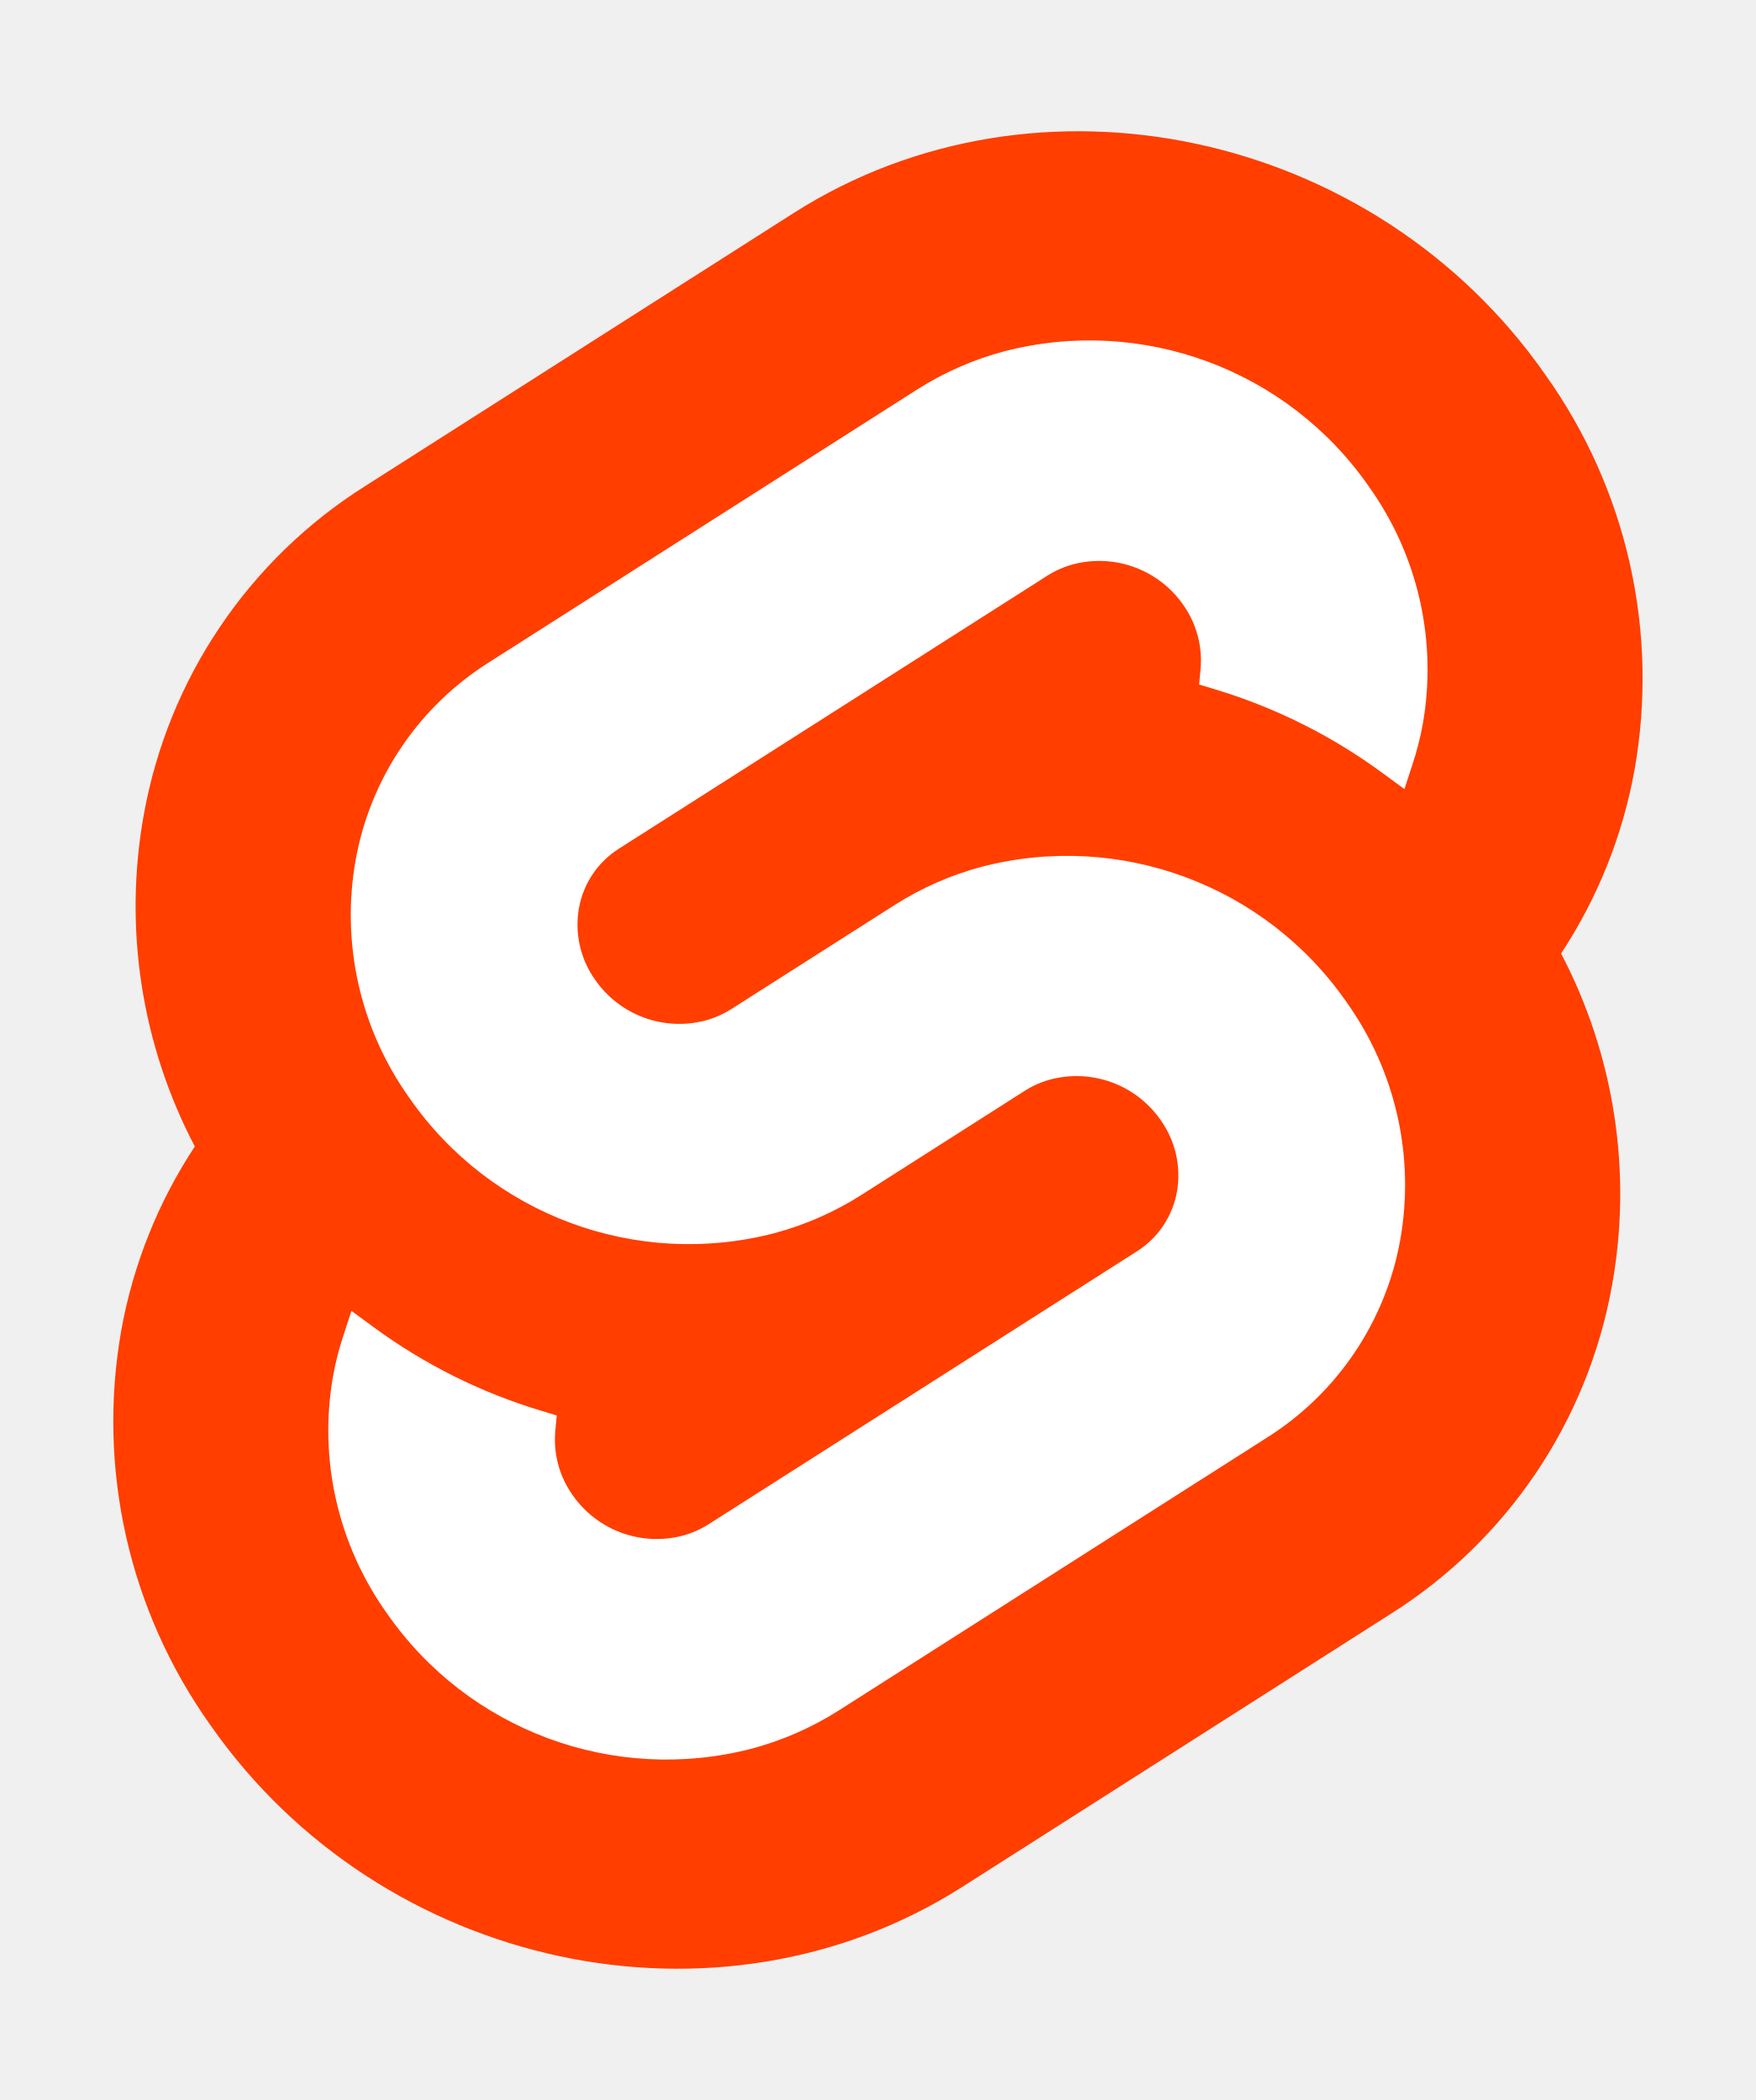
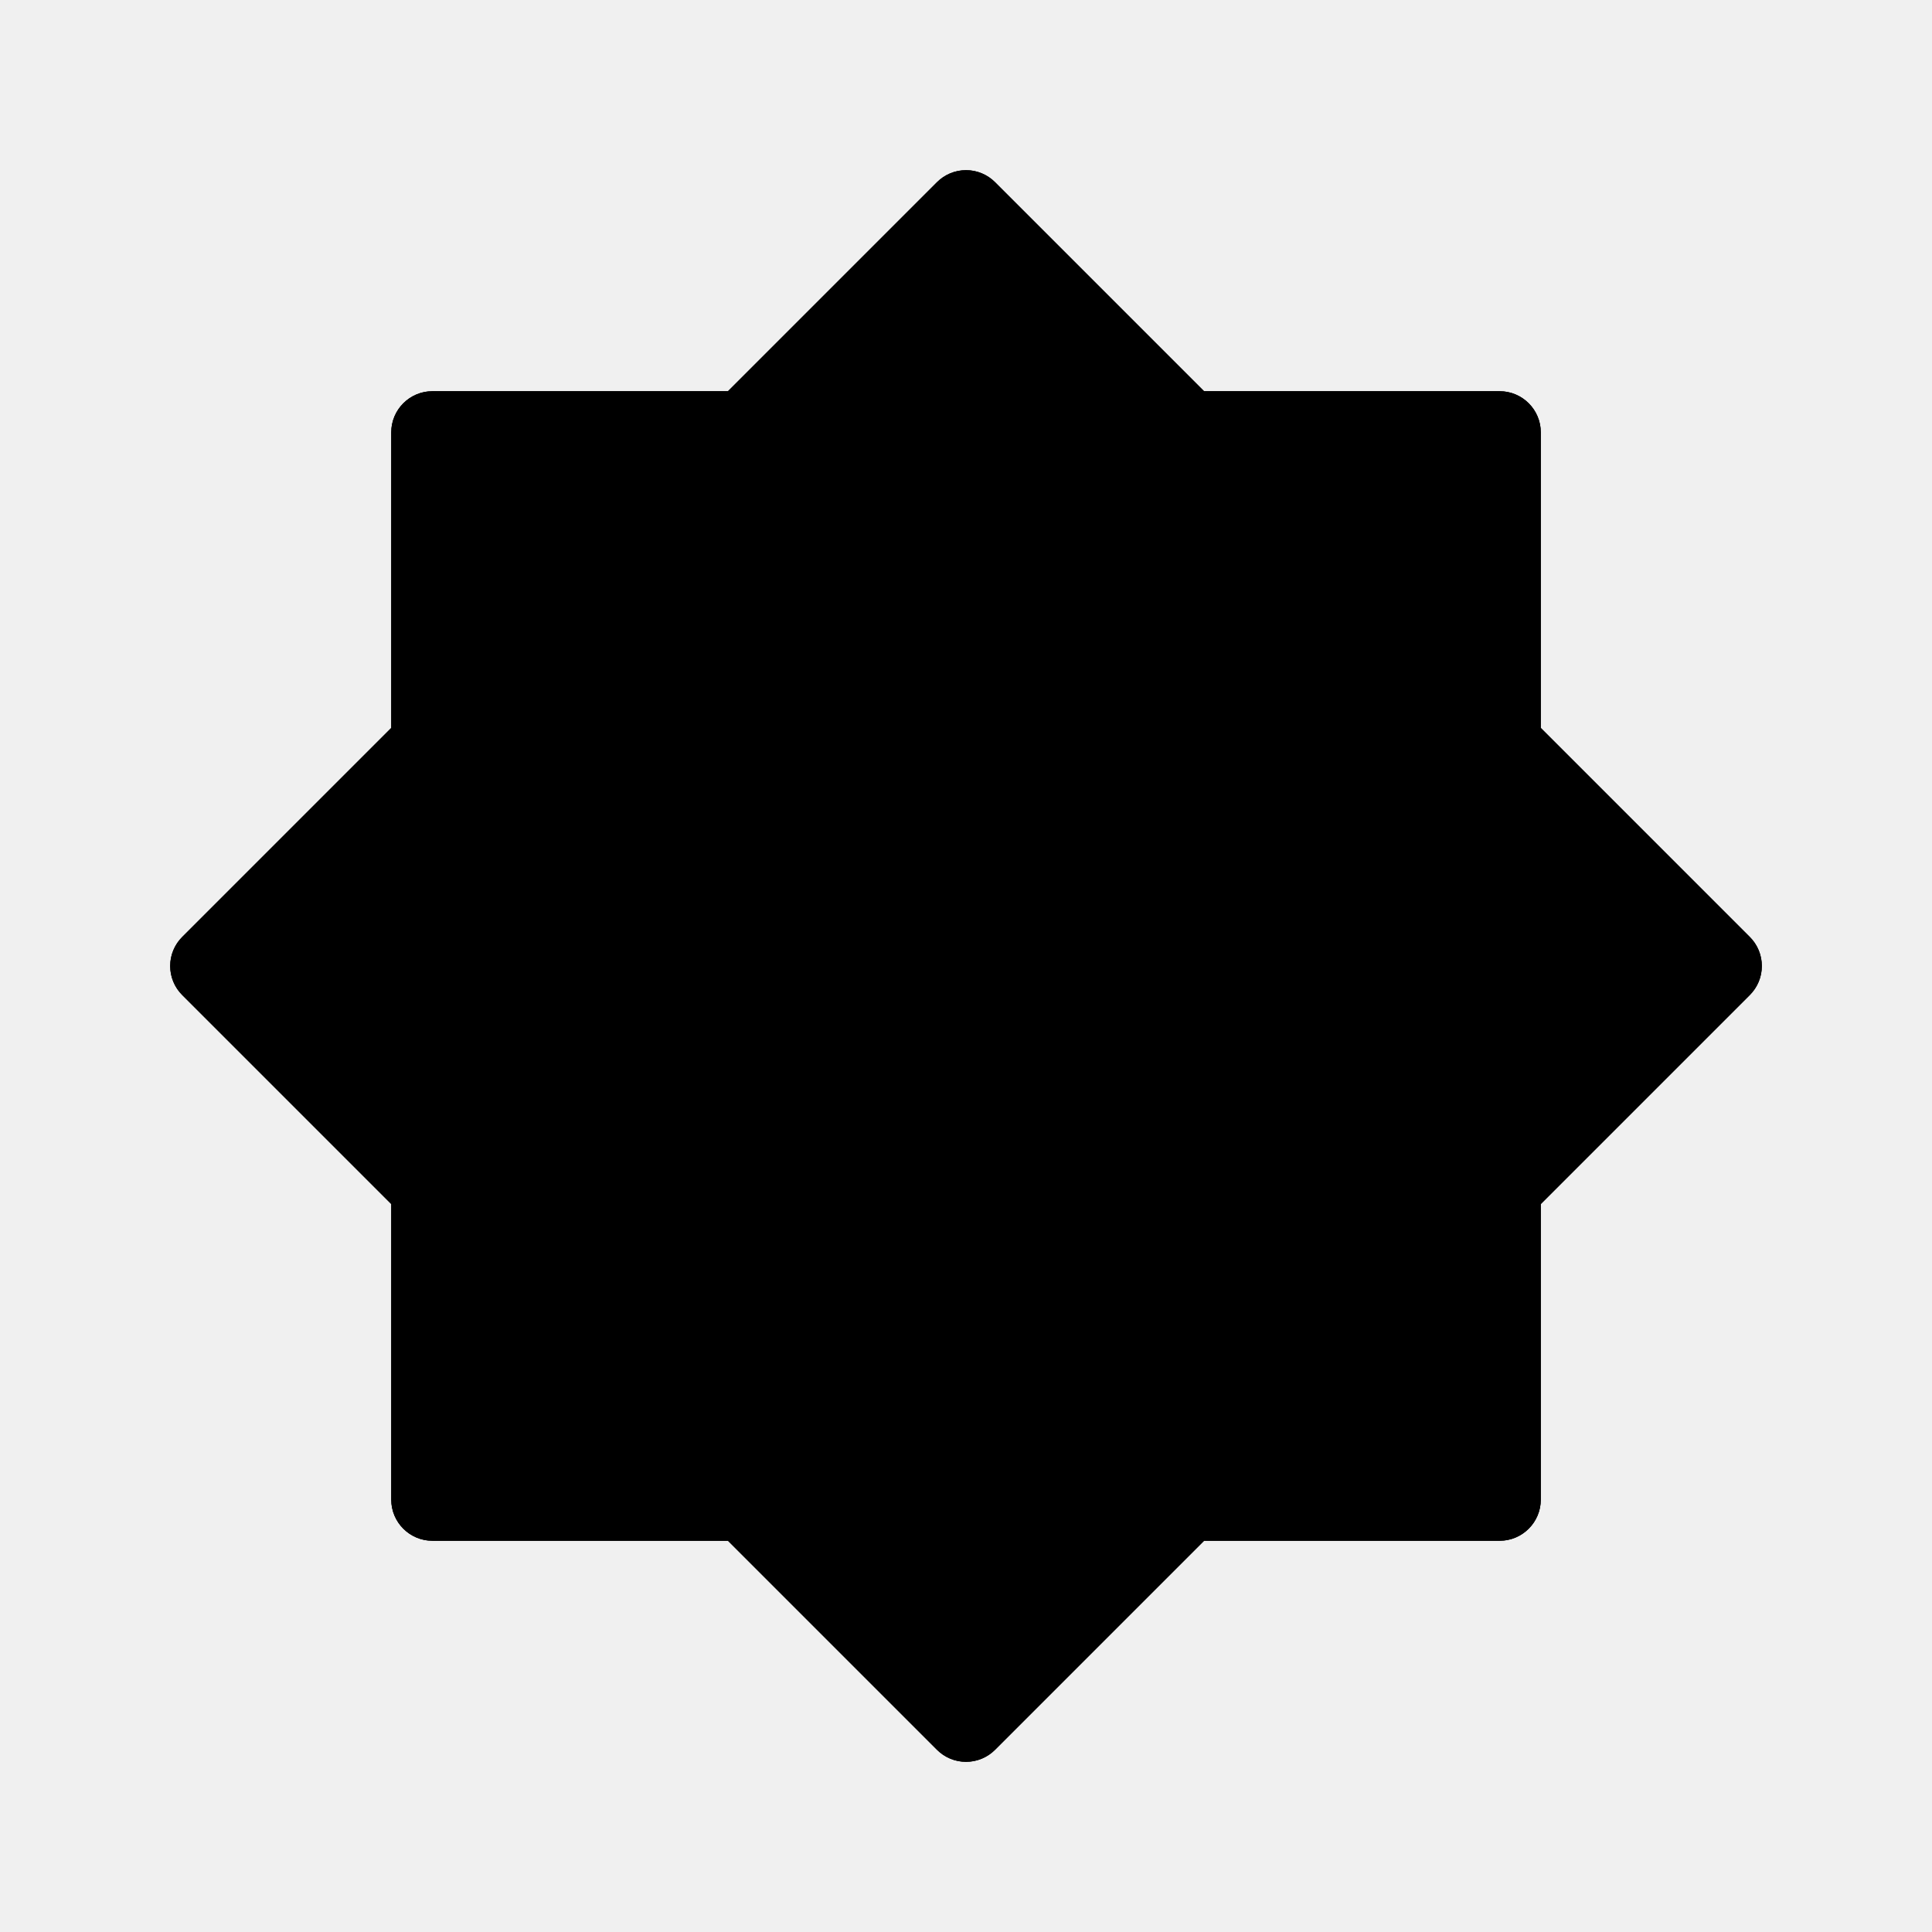
- <svg xmlns="http://www.w3.org/2000/svg" width="107" height="128" viewBox="0 0 107 128">
-   <path d="M94.157 22.819c-10.4-14.885-30.94-19.297-45.792-9.835L22.282 29.608A29.92 29.92 0 0 0 8.764 49.65a31.5 31.5 0 0 0 3.108 20.231 30 30 0 0 0-4.477 11.183 31.9 31.9 0 0 0 5.448 24.116c10.402 14.887 30.942 19.297 45.791 9.835l26.083-16.624A29.92 29.92 0 0 0 98.235 78.35a31.53 31.53 0 0 0-3.105-20.232 30 30 0 0 0 4.474-11.182 31.88 31.88 0 0 0-5.447-24.116" style="fill:#ff3e00" />
-   <path d="M45.817 106.582a20.72 20.72 0 0 1-22.237-8.243 19.17 19.17 0 0 1-3.277-14.503 18 18 0 0 1 .624-2.435l.49-1.498 1.337.981a33.6 33.6 0 0 0 10.203 5.098l.97.294-.09.968a5.85 5.85 0 0 0 1.052 3.878 6.24 6.24 0 0 0 6.695 2.485 5.8 5.8 0 0 0 1.603-.704L69.27 76.28a5.43 5.43 0 0 0 2.45-3.631 5.8 5.8 0 0 0-.987-4.371 6.24 6.24 0 0 0-6.698-2.487 5.7 5.7 0 0 0-1.6.704l-9.953 6.345a19 19 0 0 1-5.296 2.326 20.72 20.72 0 0 1-22.237-8.243 19.17 19.17 0 0 1-3.277-14.502 17.99 17.99 0 0 1 8.13-12.052l26.081-16.623a19 19 0 0 1 5.3-2.329 20.72 20.72 0 0 1 22.237 8.243 19.17 19.17 0 0 1 3.277 14.503 18 18 0 0 1-.624 2.435l-.49 1.498-1.337-.98a33.6 33.6 0 0 0-10.203-5.1l-.97-.294.09-.968a5.86 5.86 0 0 0-1.052-3.878 6.24 6.24 0 0 0-6.696-2.485 5.8 5.8 0 0 0-1.602.704L37.73 51.72a5.42 5.42 0 0 0-2.449 3.63 5.79 5.79 0 0 0 .986 4.372 6.24 6.24 0 0 0 6.698 2.486 5.8 5.8 0 0 0 1.602-.704l9.952-6.342a19 19 0 0 1 5.295-2.328 20.72 20.72 0 0 1 22.237 8.242 19.17 19.17 0 0 1 3.277 14.503 18 18 0 0 1-8.13 12.053l-26.081 16.622a19 19 0 0 1-5.3 2.328" style="fill:#fff" />
+ <svg xmlns="http://www.w3.org/2000/svg" viewBox="-5 -5 110 110">
+   <style>.ground{fill:oklch(97% 0.02 95)}.light,.dark{fill:oklch(52% 0.11 145)}.light{display:none}@media (prefers-color-scheme:dark){.ground{fill:oklch(18% 0.015 95)}.light,.dark{fill:oklch(72% 0.14 145)}.dark{display:none}.light{display:inline}}</style>
+   <path class="ground" d="m94.625 48.344-11.898-11.898v-16.828c0-1.293-1.051-2.344-2.344-2.344h-16.828l-11.898-11.898c-0.438-0.441-1.035-0.688-1.656-0.688s-1.219 0.246-1.656 0.688l-11.898 11.898h-16.828c-1.293 0-2.344 1.051-2.344 2.344v16.828l-11.898 11.898c-0.441 0.438-0.688 1.035-0.688 1.656s0.246 1.219 0.688 1.656l11.898 11.898v16.828c0 1.293 1.051 2.344 2.344 2.344h16.828l11.898 11.898c0.438 0.441 1.035 0.688 1.656 0.688s1.219-0.246 1.656-0.688l11.898-11.898h16.828c1.293 0 2.344-1.051 2.344-2.344v-16.828l11.898-11.898c0.441-0.438 0.688-1.035 0.688-1.656s-0.246-1.219-0.688-1.656z" />
+   <path class="light" d="m94.625 48.344-11.898-11.898v-16.828c0-1.293-1.051-2.344-2.344-2.344h-16.828l-11.898-11.898c-0.438-0.441-1.035-0.688-1.656-0.688s-1.219 0.246-1.656 0.688l-11.898 11.898h-16.828c-1.293 0-2.344 1.051-2.344 2.344v16.828l-11.898 11.898c-0.441 0.438-0.688 1.035-0.688 1.656s0.246 1.219 0.688 1.656l11.898 11.898v16.828c0 1.293 1.051 2.344 2.344 2.344h16.828l11.898 11.898c0.438 0.441 1.035 0.688 1.656 0.688s1.219-0.246 1.656-0.688l11.898-11.898h16.828c1.293 0 2.344-1.051 2.344-2.344v-16.828l11.898-11.898c0.441-0.438 0.688-1.035 0.688-1.656s-0.246-1.219-0.688-1.656zm-30.391 15.855c-4.688 4.703-11.395 6.785-17.926 5.566-6.527-1.215-12.031-5.578-14.711-11.656-2.676-6.074-2.18-13.082 1.324-18.723 3.508-5.637 9.57-9.184 16.207-9.469 1.051-0.059 2.008 0.602 2.328 1.605 0.328 0.996-0.047 2.09-0.914 2.676-0.594 0.398-1.148 0.852-1.652 1.355-4.281 4.297-4.273 11.25 0.016 15.539 4.285 4.289 11.238 4.297 15.539 0.02 0.5-0.508 0.957-1.062 1.355-1.656 0.586-0.867 1.68-1.242 2.676-0.914 1 0.328 1.656 1.281 1.609 2.328-0.215 5.019-2.301 9.773-5.852 13.328z" />
+   <path class="dark" d="M82.727 36.445V19.617a2.346 2.346 0 0 0-2.344-2.344H63.555L51.657 5.375a2.33 2.33 0 0 0-1.656-.687c-.621 0-1.219.246-1.656.687L36.447 17.273H19.619a2.346 2.346 0 0 0-2.344 2.344v16.828L5.377 48.343a2.33 2.33 0 0 0-.688 1.656c0 .621.247 1.219.688 1.656l11.898 11.898v16.828a2.346 2.346 0 0 0 2.344 2.344h16.828l11.898 11.898a2.33 2.33 0 0 0 1.656.688c.621 0 1.219-.246 1.656-.688l11.898-11.898h16.828a2.346 2.346 0 0 0 2.344-2.344V63.553l11.898-11.898A2.33 2.33 0 0 0 95.312 50c0-.62-.246-1.219-.687-1.656zm-4 24.484a2.33 2.33 0 0 0-.687 1.656v15.453H62.586c-.62 0-1.218.246-1.656.688L50 89.656l-10.93-10.93a2.33 2.33 0 0 0-1.656-.688H21.961V62.585c0-.62-.246-1.219-.687-1.656l-10.93-10.93 10.93-10.93a2.33 2.33 0 0 0 .687-1.656V21.96h15.453c.621 0 1.219-.246 1.656-.688L50 10.342l10.93 10.93a2.33 2.33 0 0 0 1.657.688h15.452v15.453c0 .62.247 1.219.688 1.656l10.93 10.93zm-10.25-12.387a2.346 2.346 0 0 0-2.676.914 11.5 11.5 0 0 1-1.355 1.656c-4.301 4.281-11.254 4.278-15.543-.015-4.293-4.29-4.297-11.242-.016-15.543.508-.5 1.063-.957 1.656-1.356a2.346 2.346 0 0 0 .914-2.676 2.31 2.31 0 0 0-2.328-1.605a20.1 20.1 0 0 0-13.754 6.285 20.11 20.11 0 0 0-5.48 14.09 20.1 20.1 0 0 0 5.886 13.926 20.1 20.1 0 0 0 13.926 5.887 20.11 20.11 0 0 0 14.09-5.48 20.1 20.1 0 0 0 6.286-13.755c.047-1.047-.61-2-1.606-2.328z" />
</svg>
